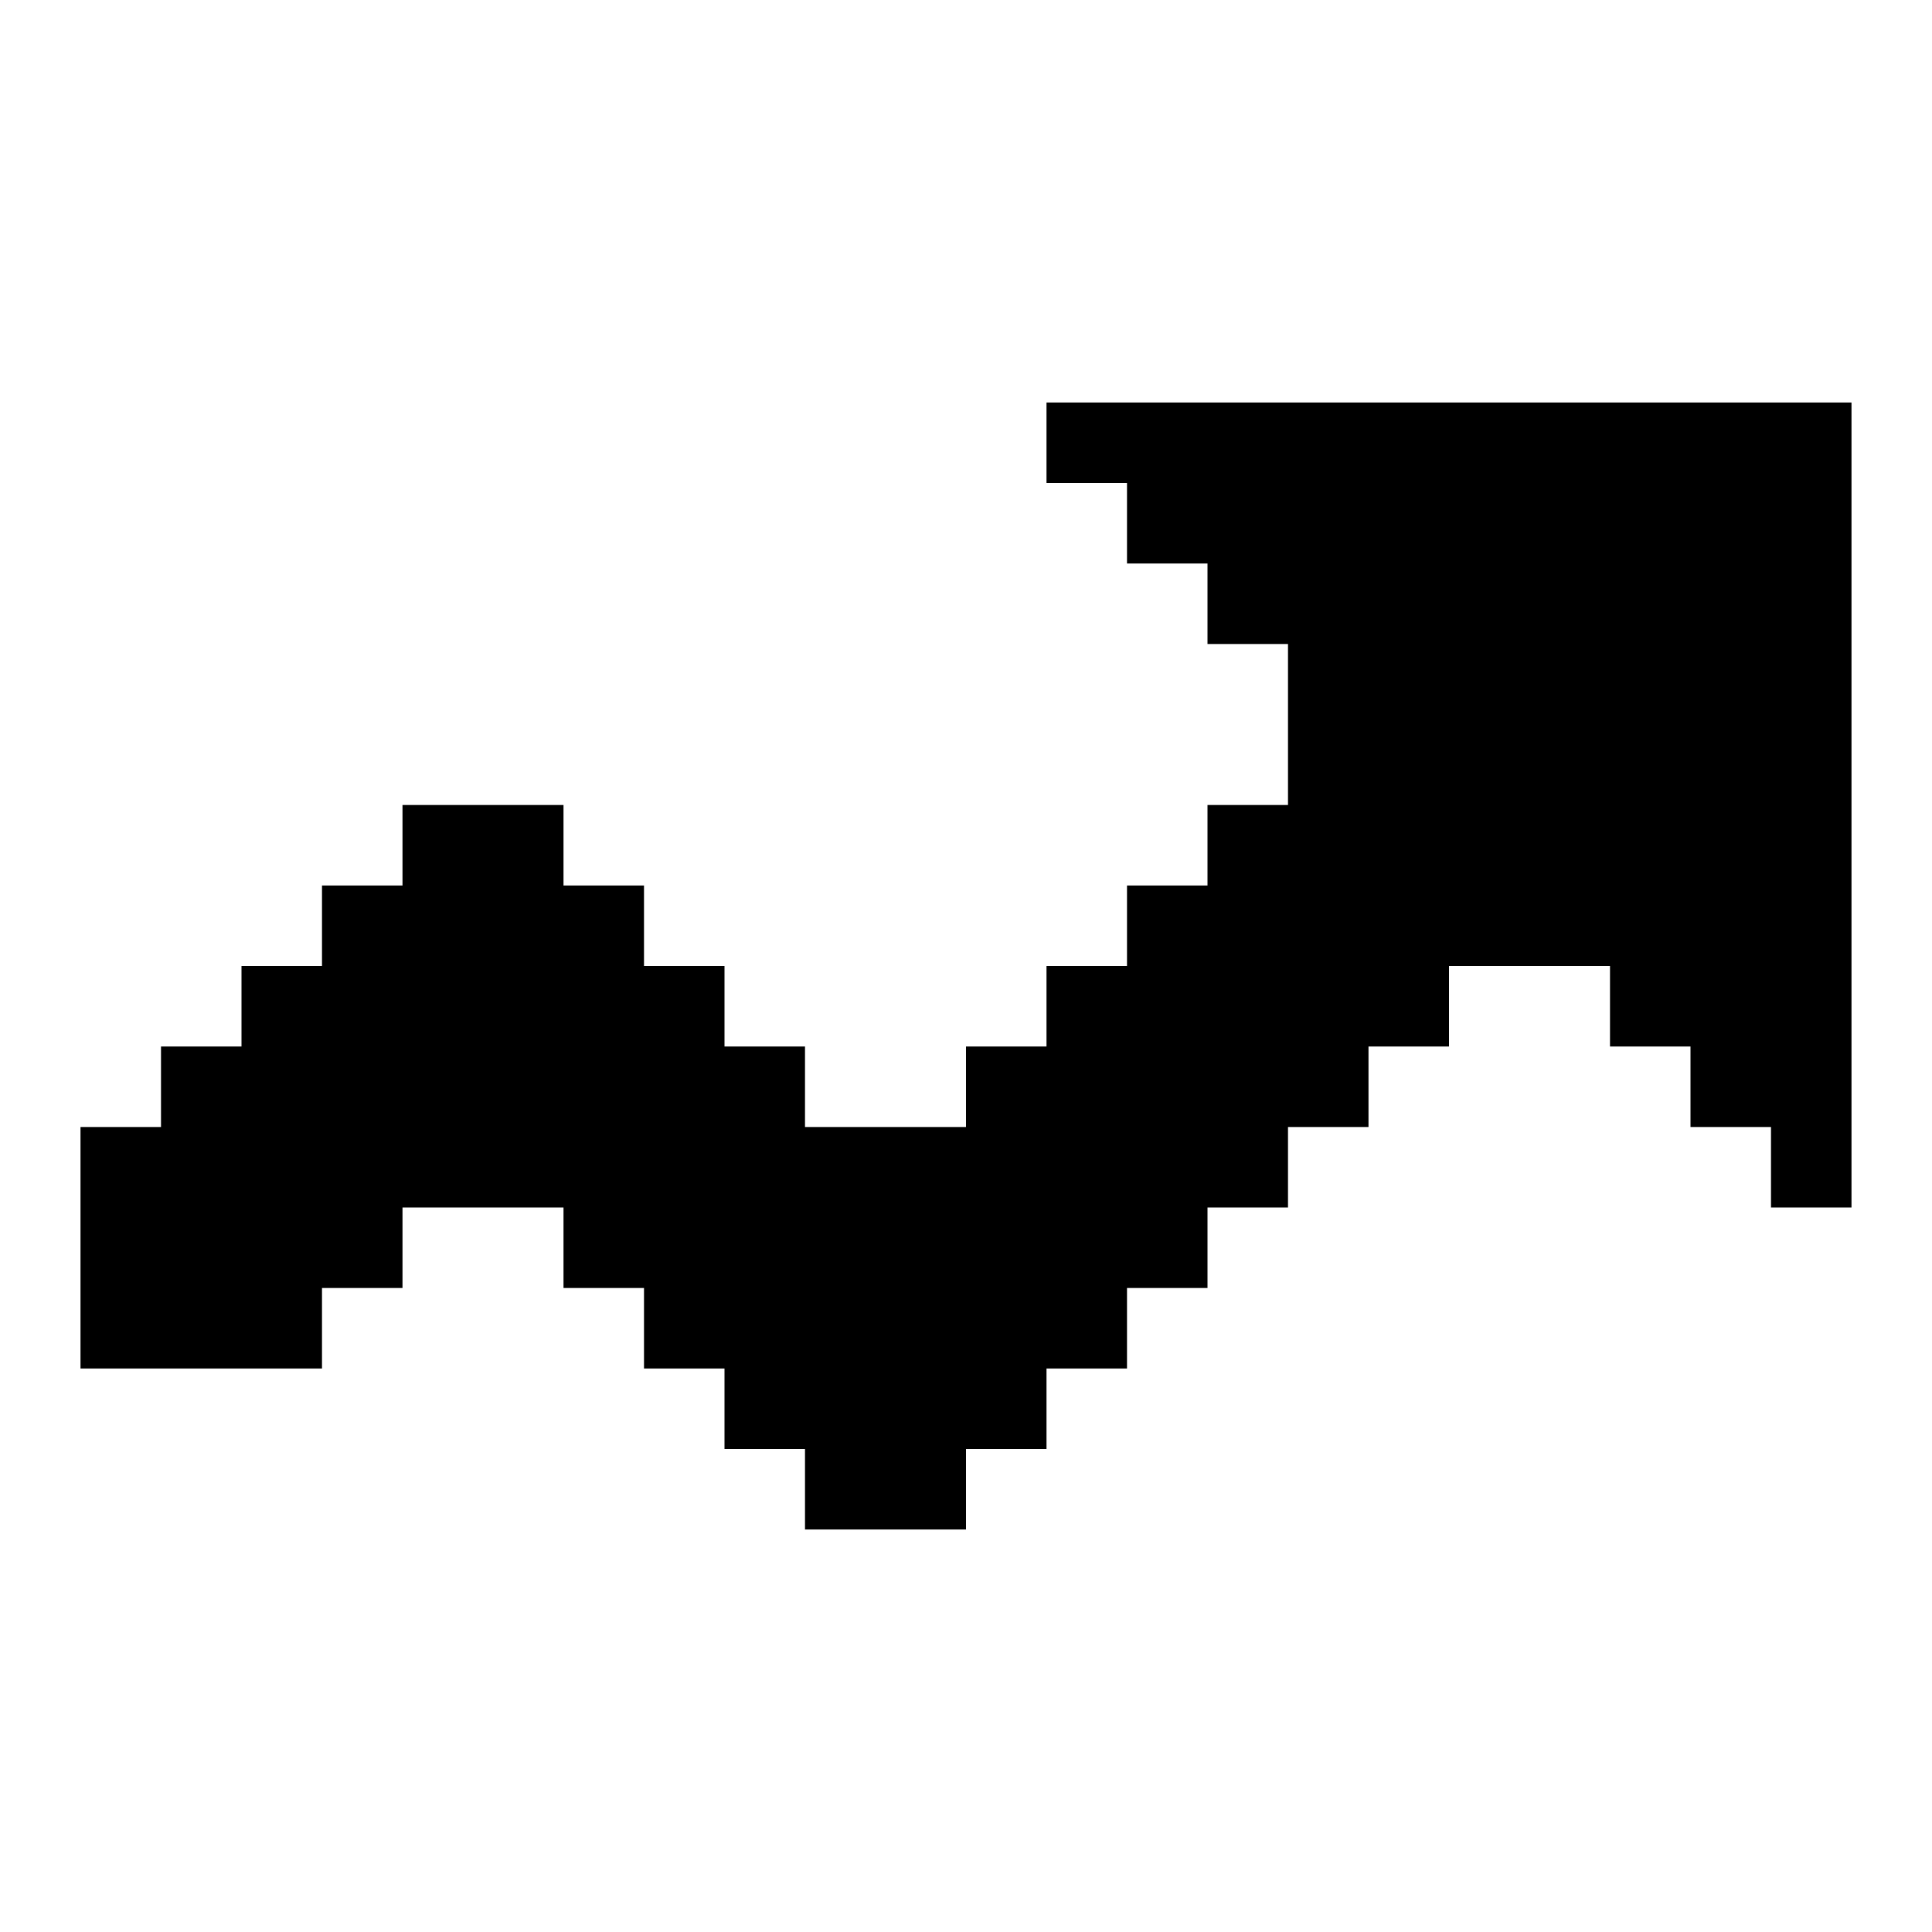
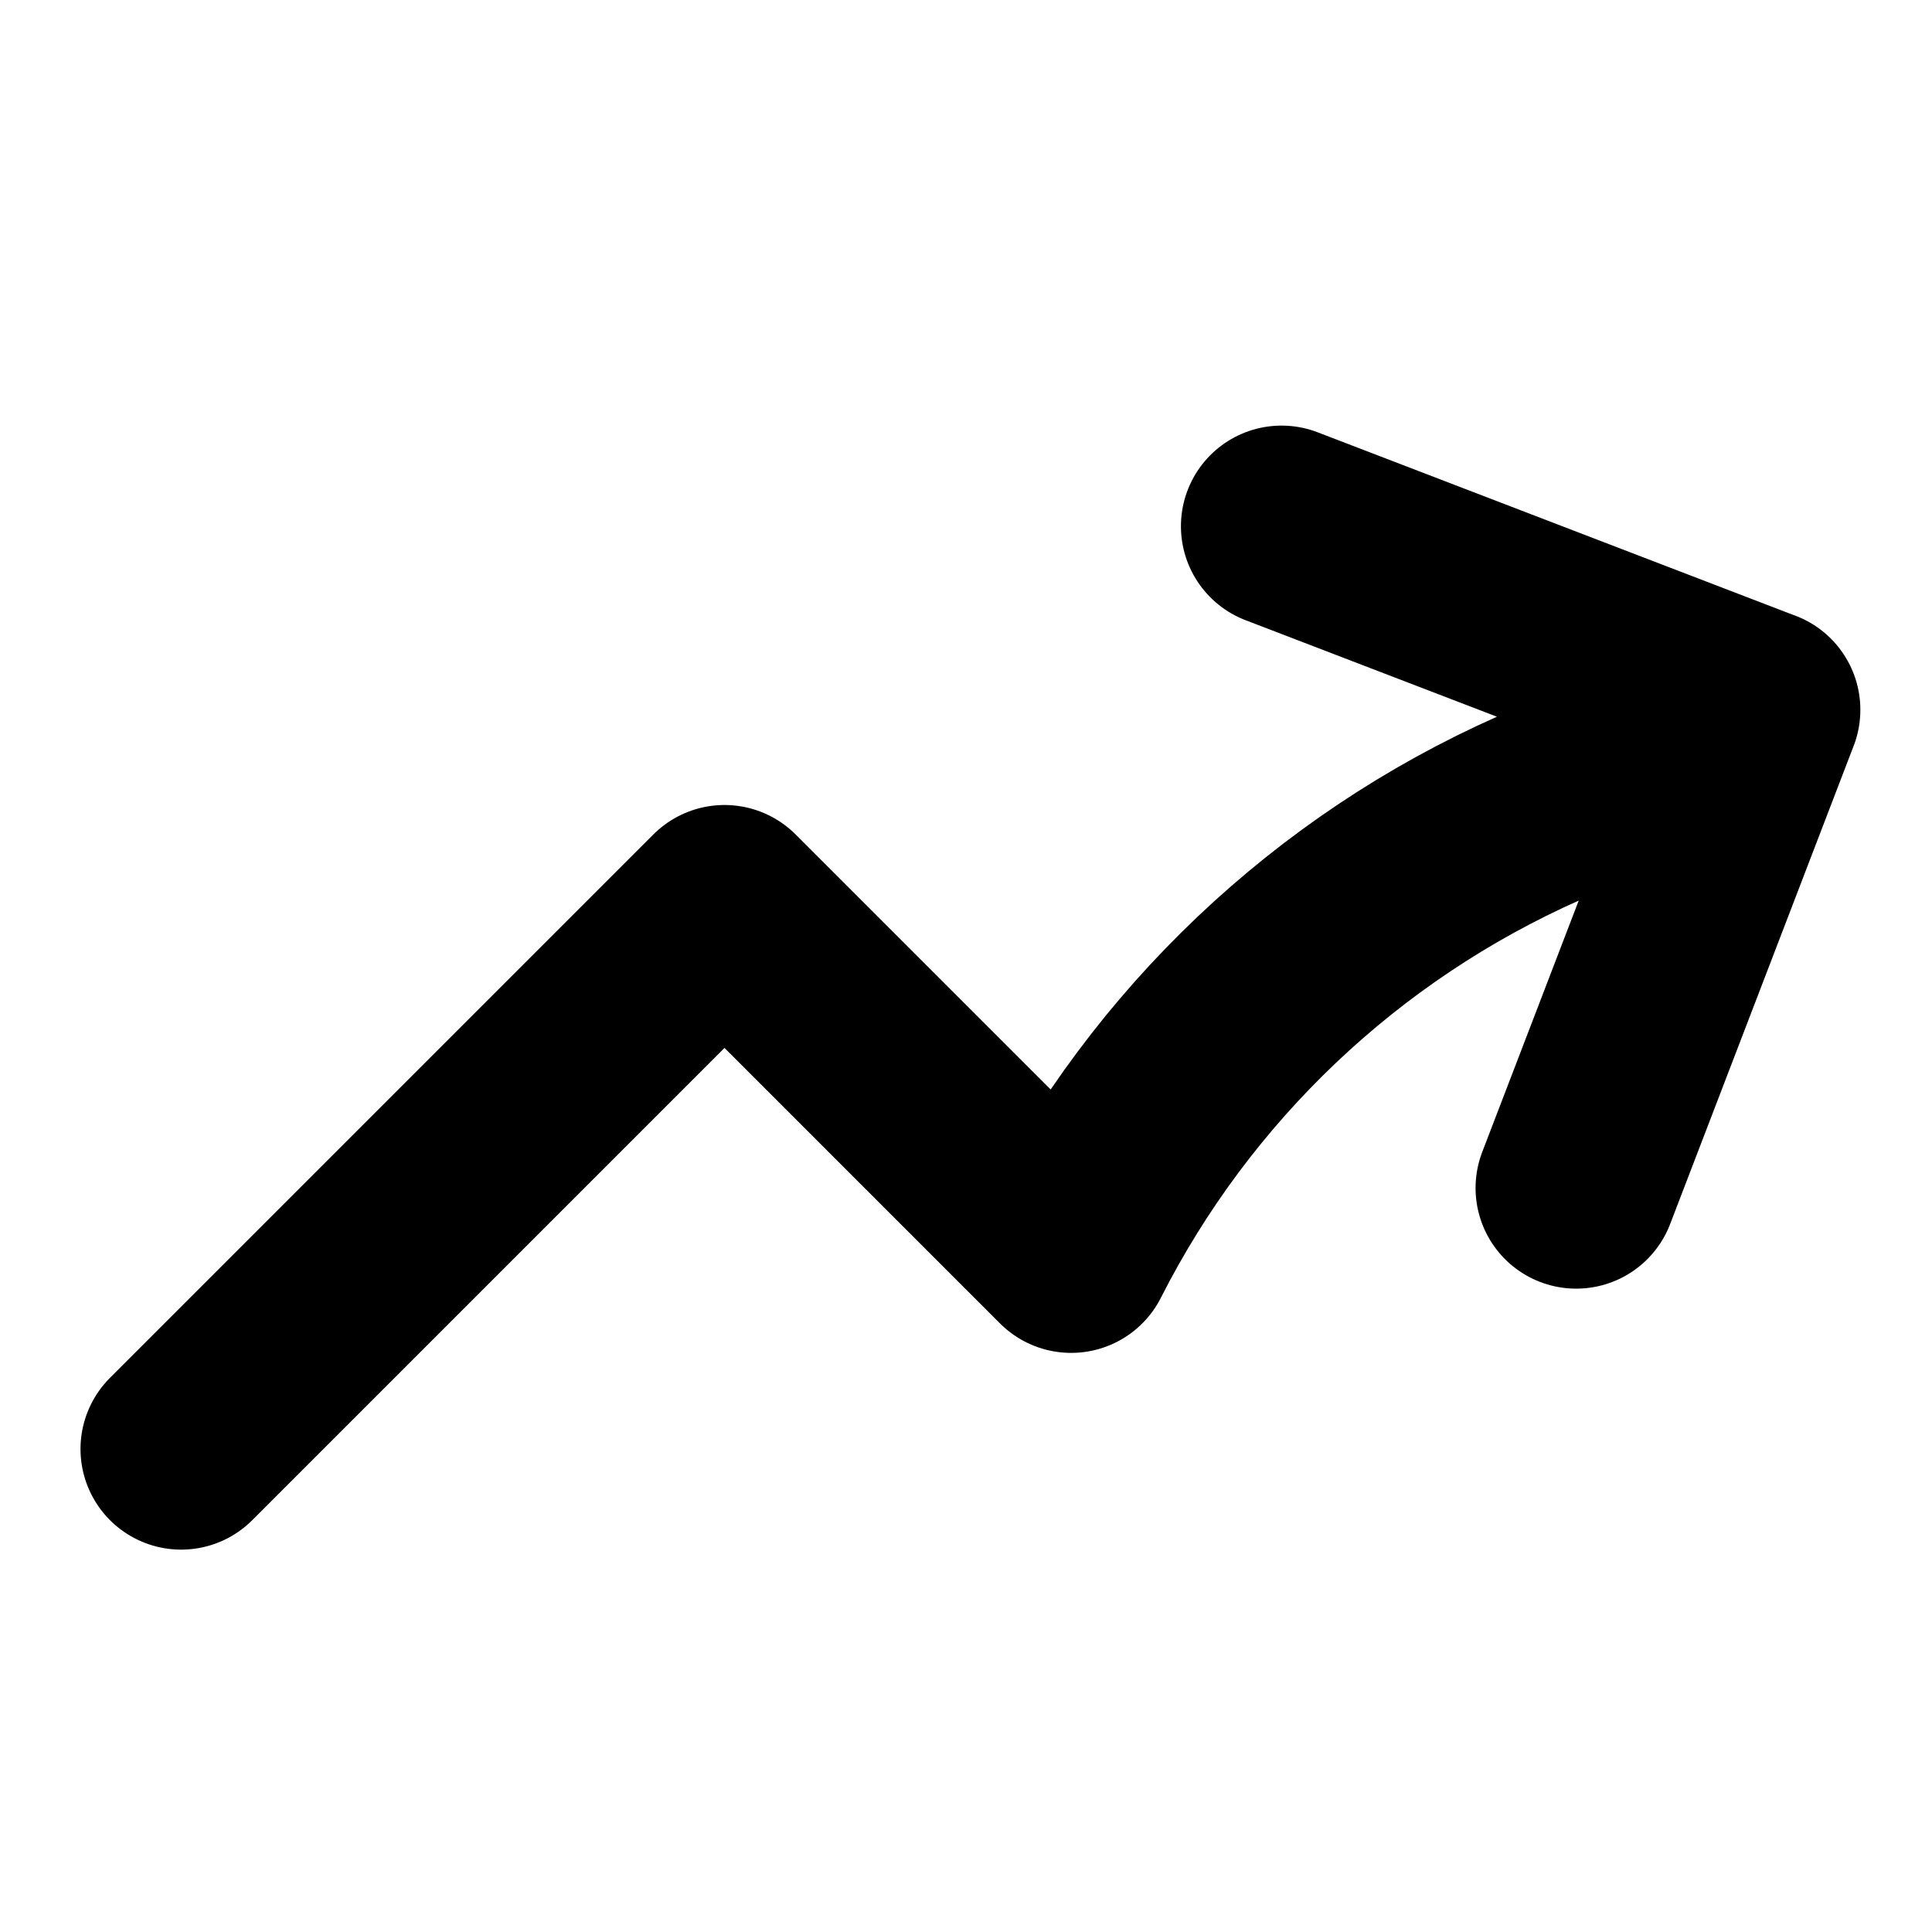
- <svg xmlns="http://www.w3.org/2000/svg" width="100%" height="100%" viewBox="0 0 24 24" fill="none">
-   <path d="M23 5V15H22V14H21V13H20V12H18V13H17V14H16V15H15V16H14V17H13V18H12V19H10V18H9V17H8V16H7V15H5V16H4V17H1V14H2V13H3V12H4V11H5V10H7V11H8V12H9V13H10V14H12V13H13V12H14V11H15V10H16V8H15V7H14V6H13V5H23Z" fill="currentColor" />
+ <svg xmlns="http://www.w3.org/2000/svg" width="100%" height="100%" fill="none" viewBox="0 0 24 24" stroke-width="2.5" stroke="currentColor" class="size-6">
+   <path stroke-linecap="round" stroke-linejoin="round" d="M2.25 18 9 11.25l4.306 4.306a11.95 11.95 0 0 1 5.814-5.518l2.74-1.22m0 0-5.94-2.281m5.94 2.28-2.28 5.941" />
</svg>
